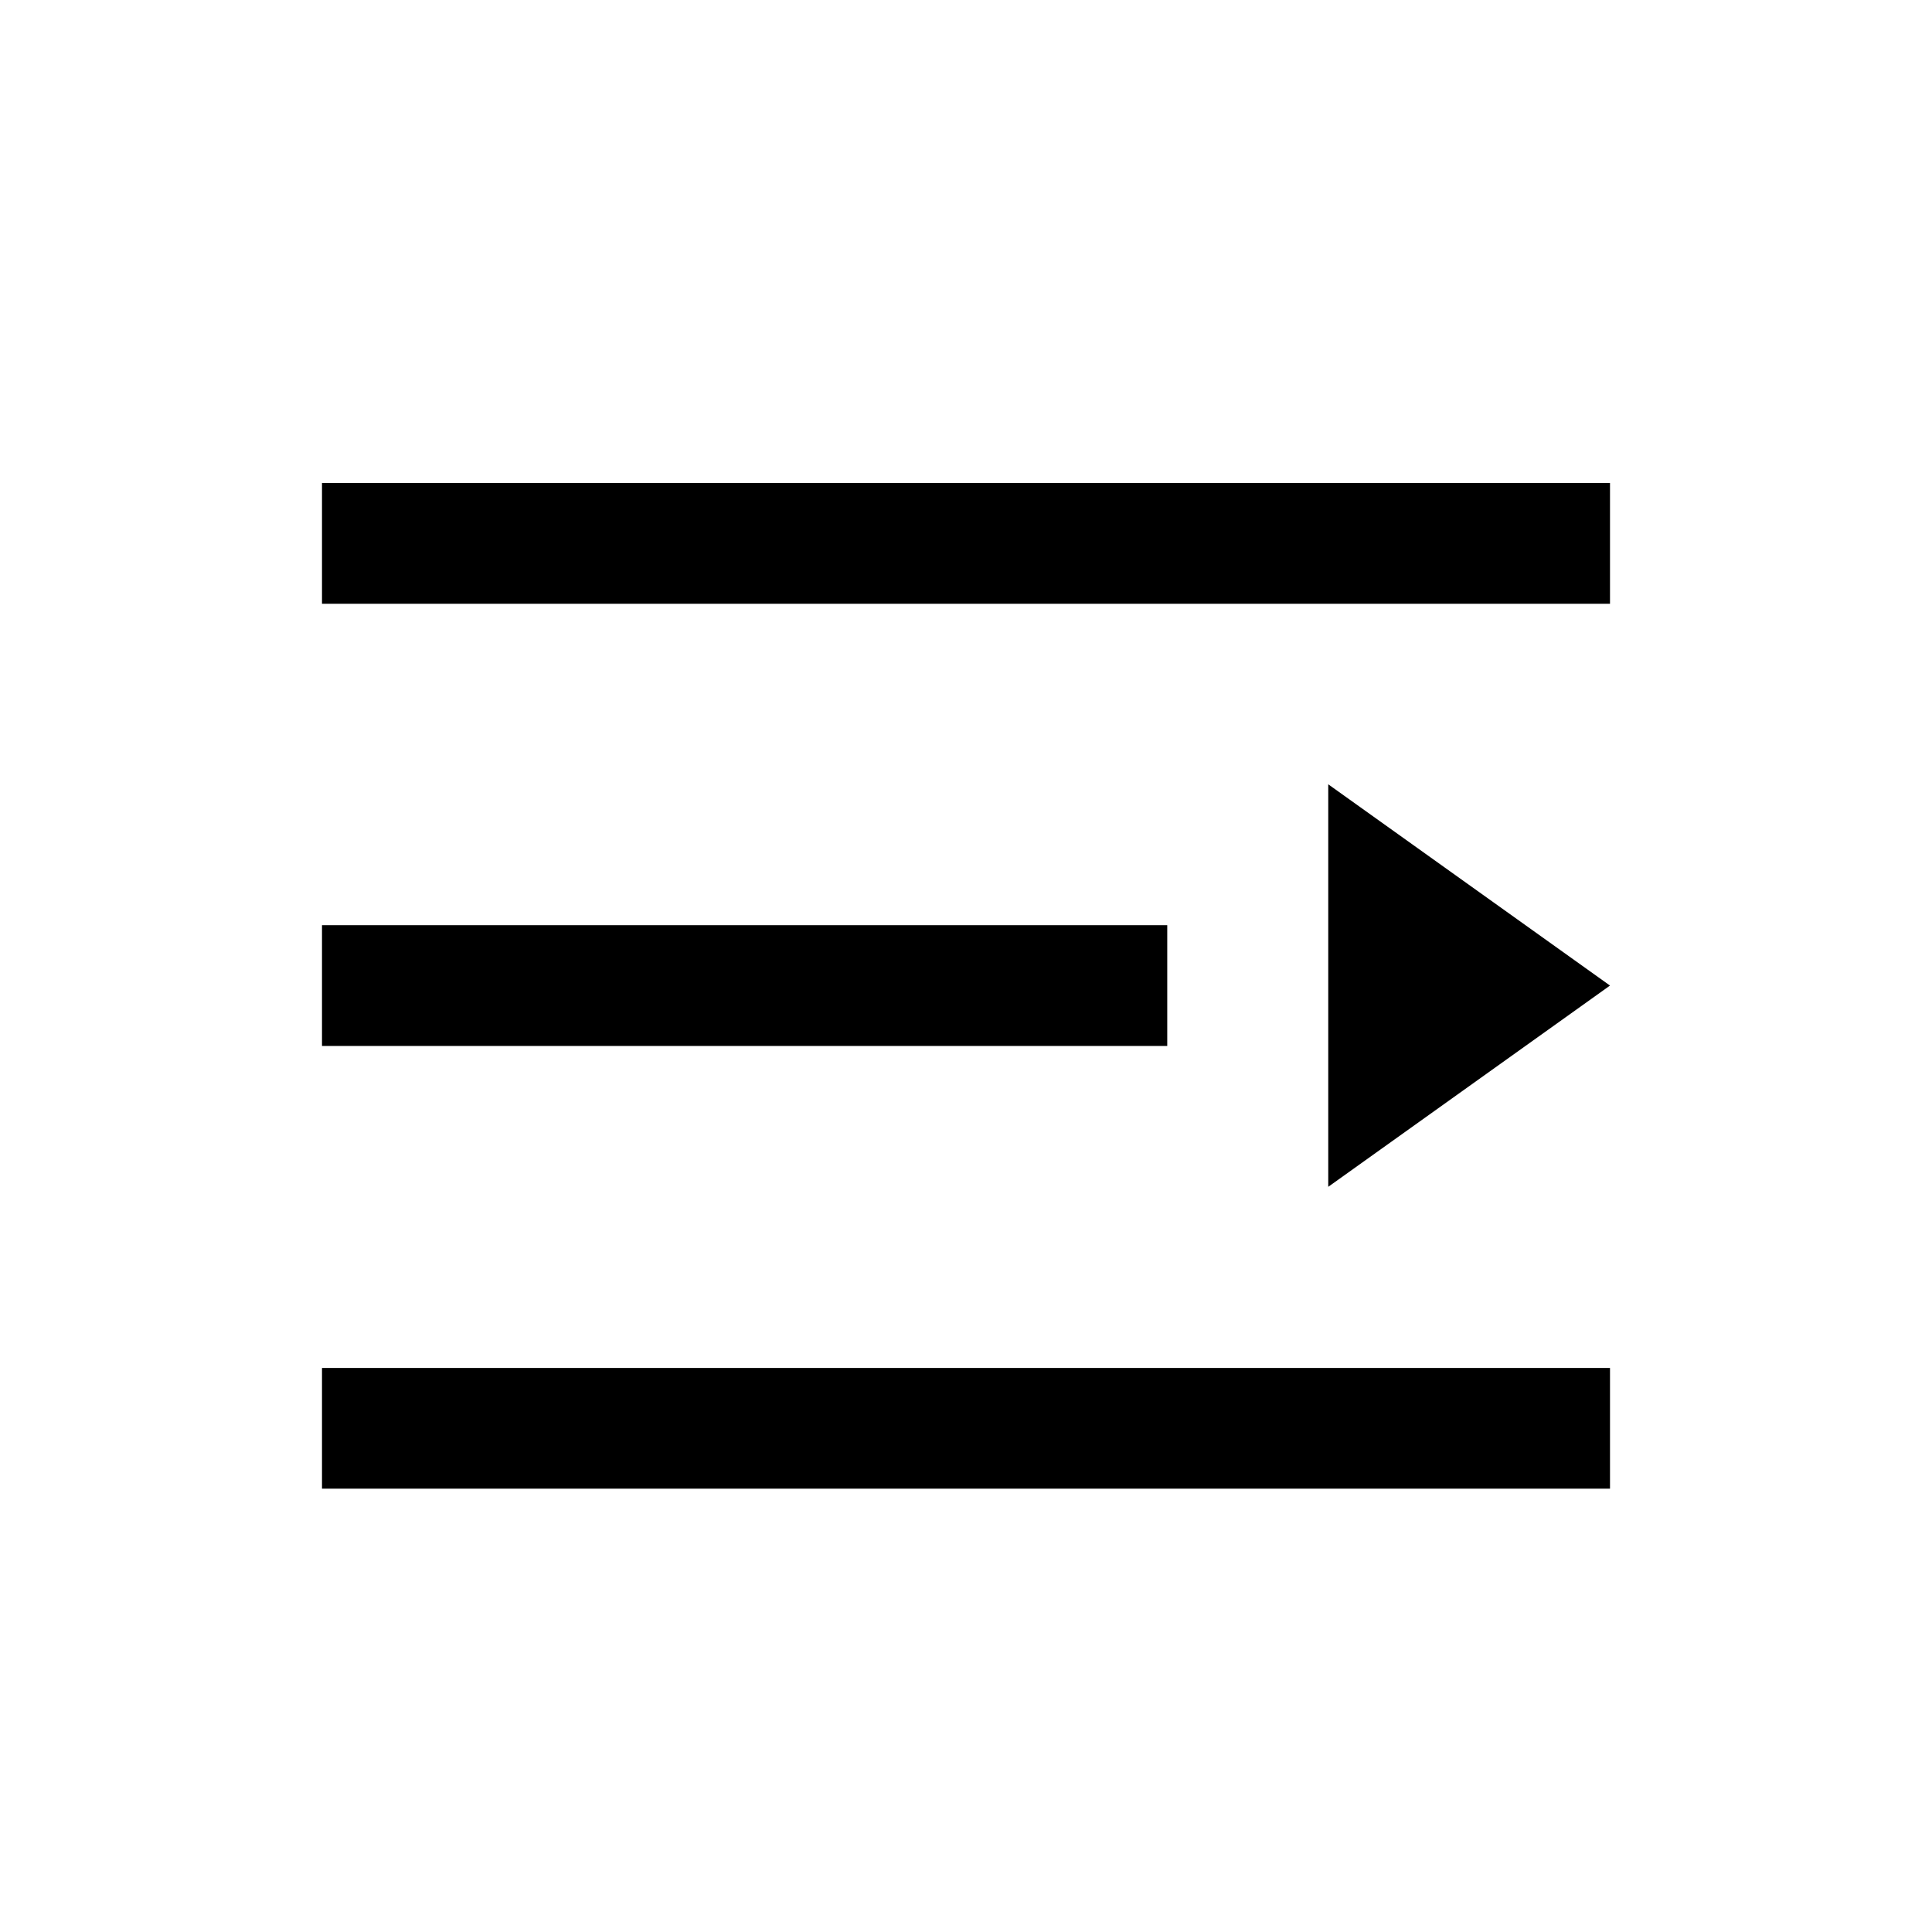
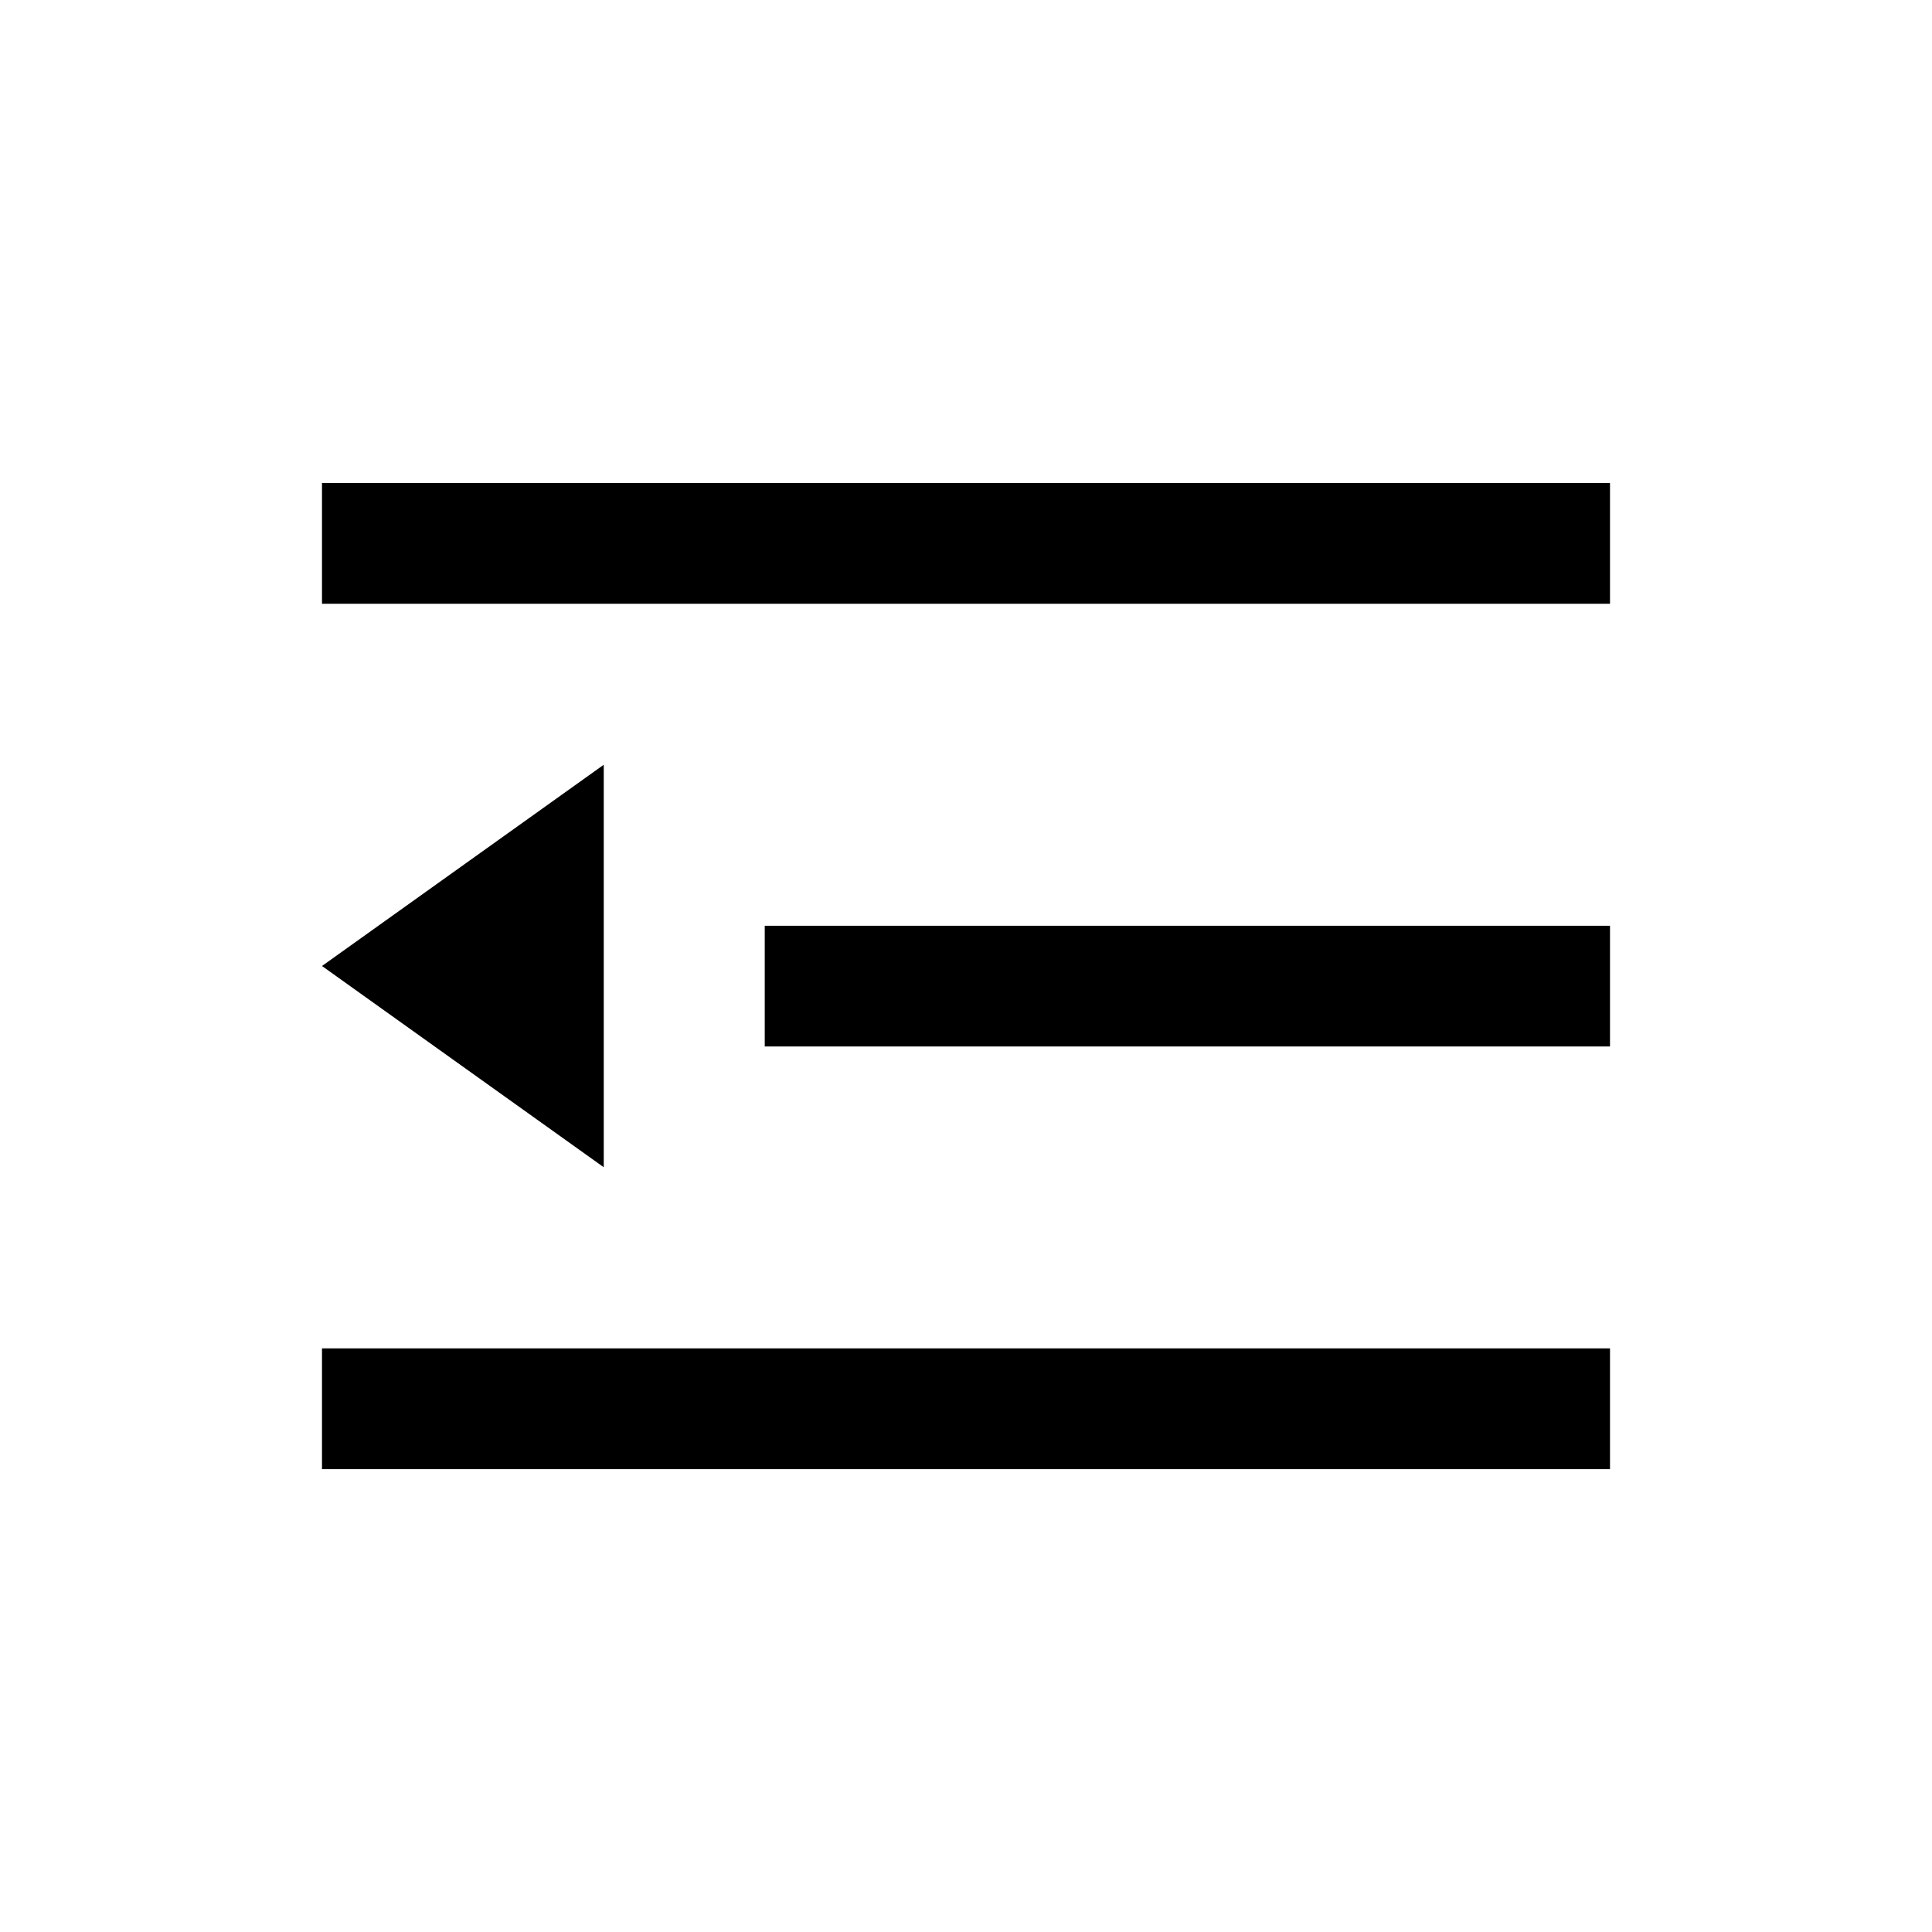
- <svg xmlns="http://www.w3.org/2000/svg" class="icon" width="64px" height="64.00px" viewBox="0 0 1024 1024" version="1.1">
-   <path d="M853.333 725.035v64H170.667v-64h682.667z m-149.333-309.333l149.333 106.667-149.333 106.667v-213.333z m-85.333 74.667v64H170.667v-64h448zM853.333 256v64H170.667v-64h682.667z" />
+ <svg xmlns="http://www.w3.org/2000/svg" class="icon" width="32px" height="32.00px" viewBox="0 0 1024 1024" version="1.1">
+   <path d="M853.333 714.667v64H170.667v-64h682.667zM320 405.333v213.333l-149.333-106.667 149.333-106.667z m533.333 85.333v64H405.333v-64h448z m0-234.667v64H170.667v-64h682.667z" />
</svg>
